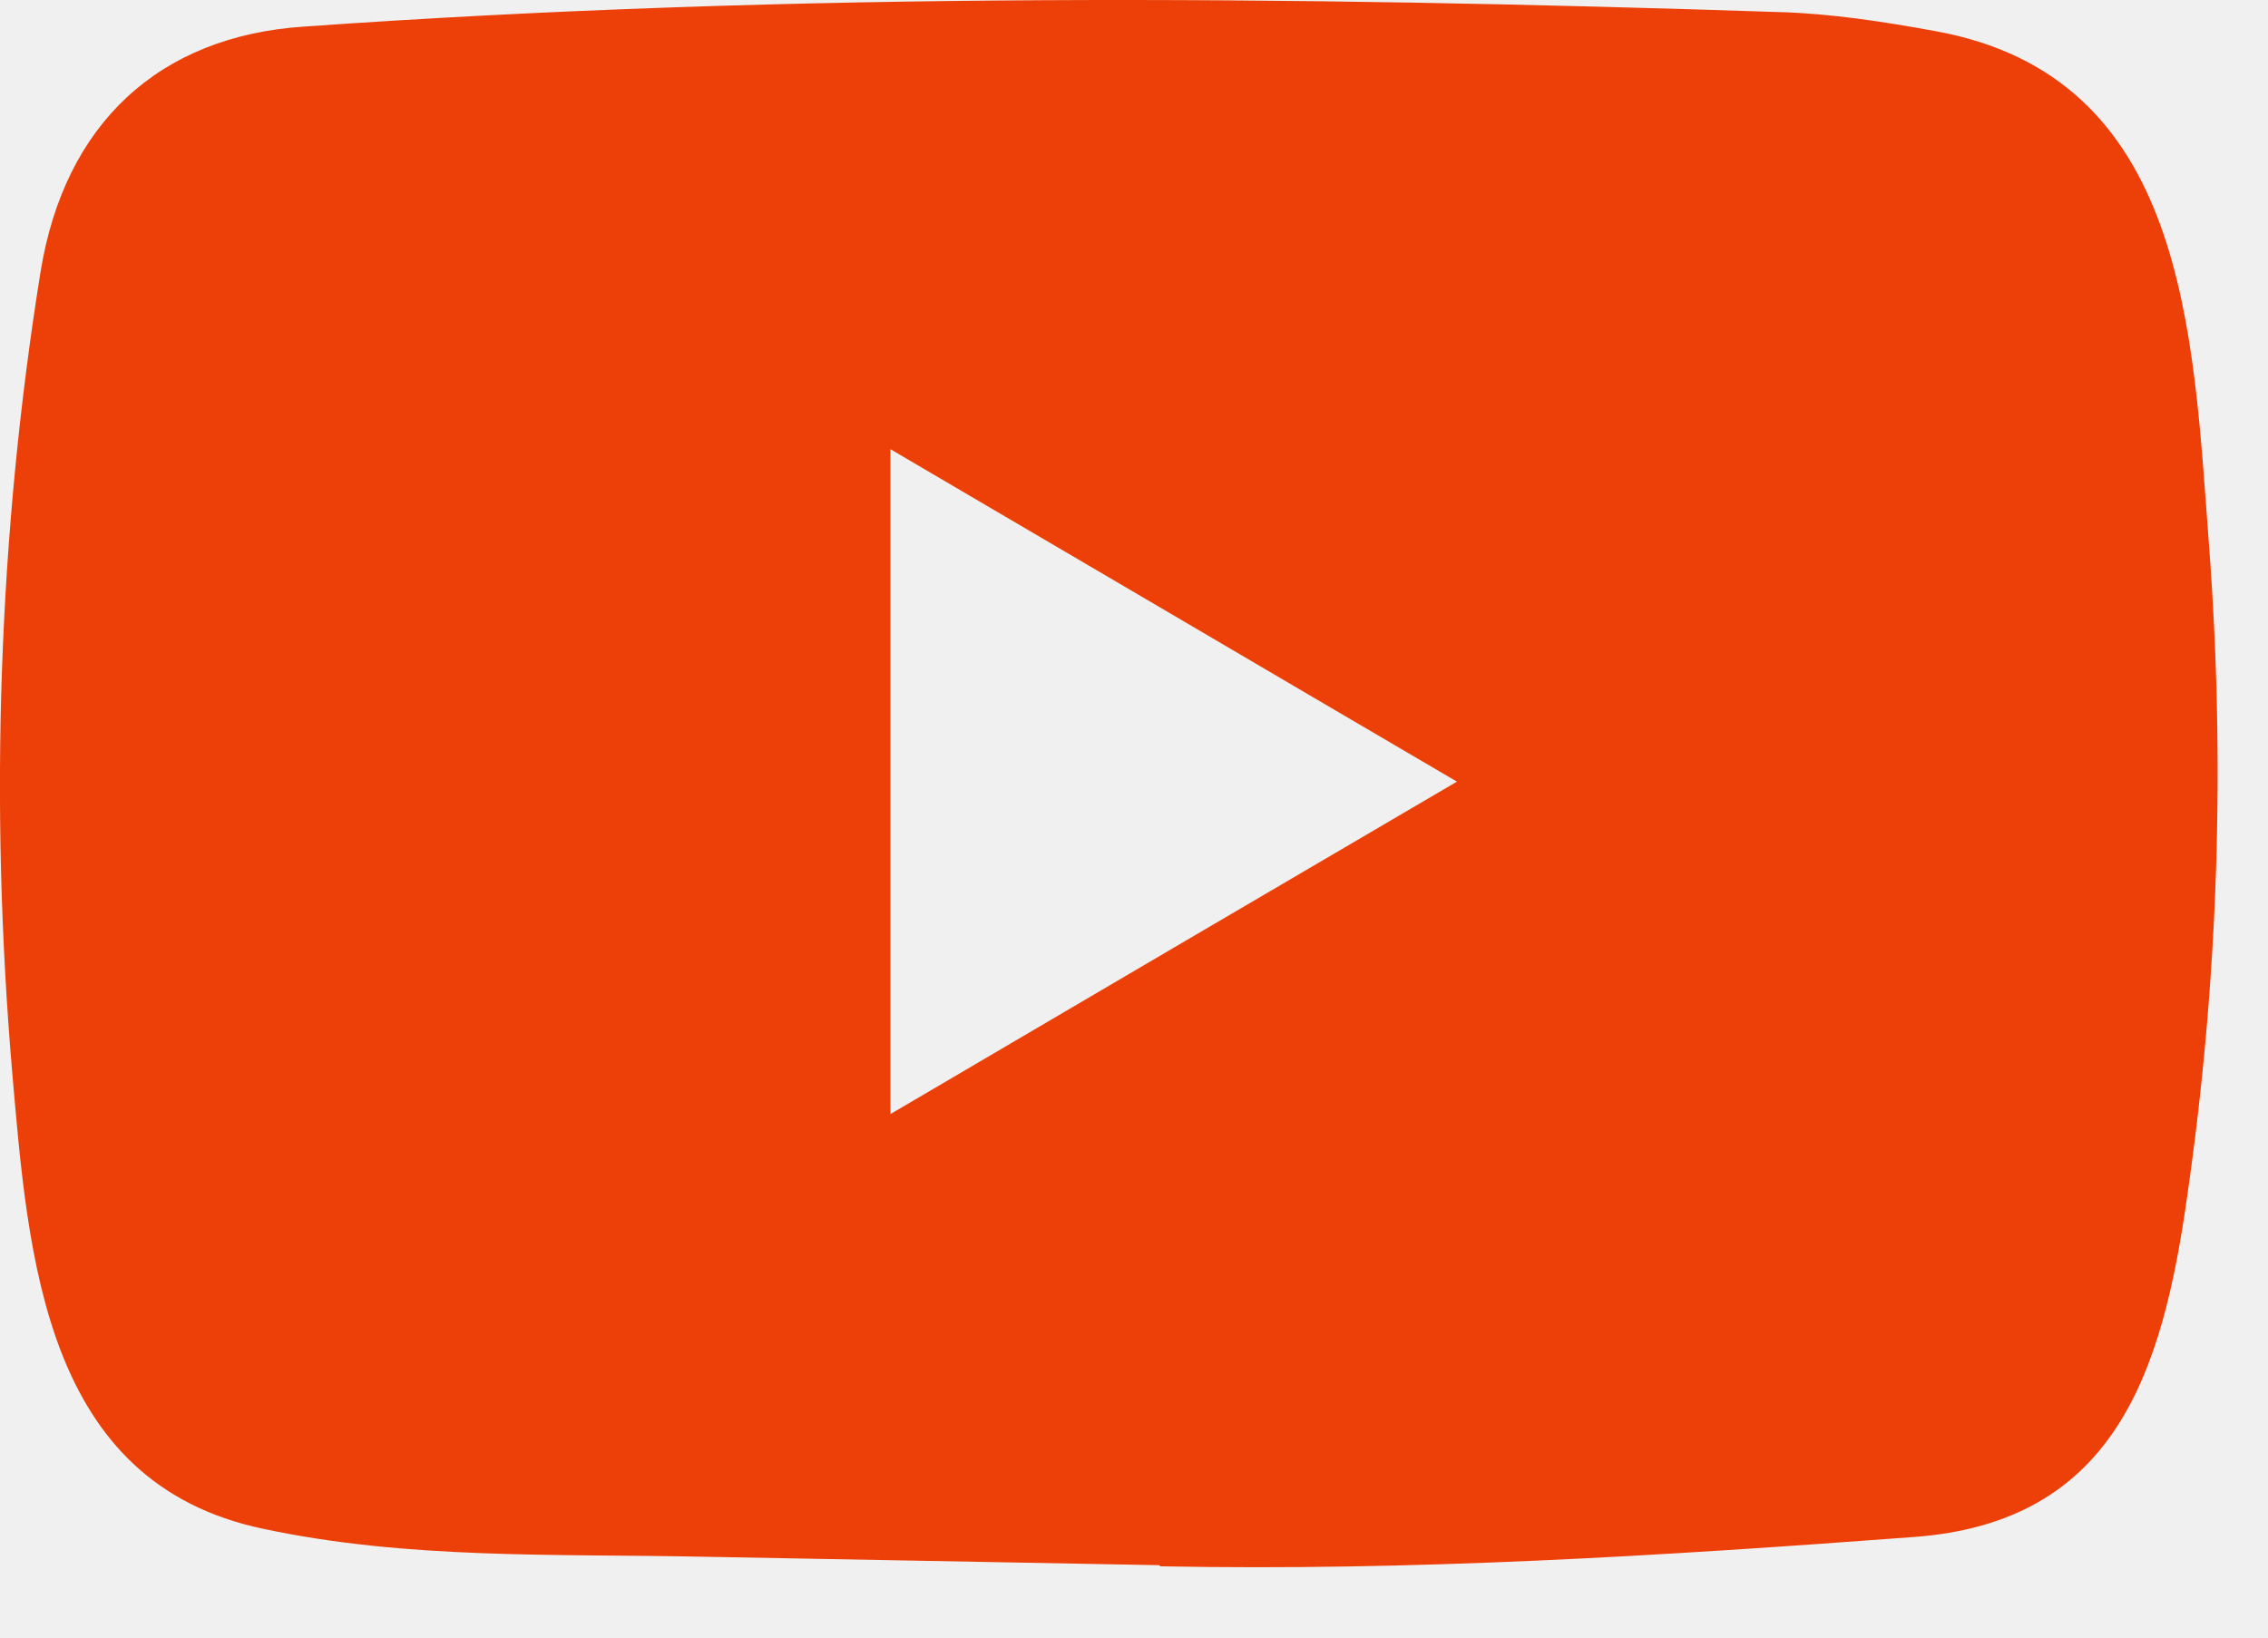
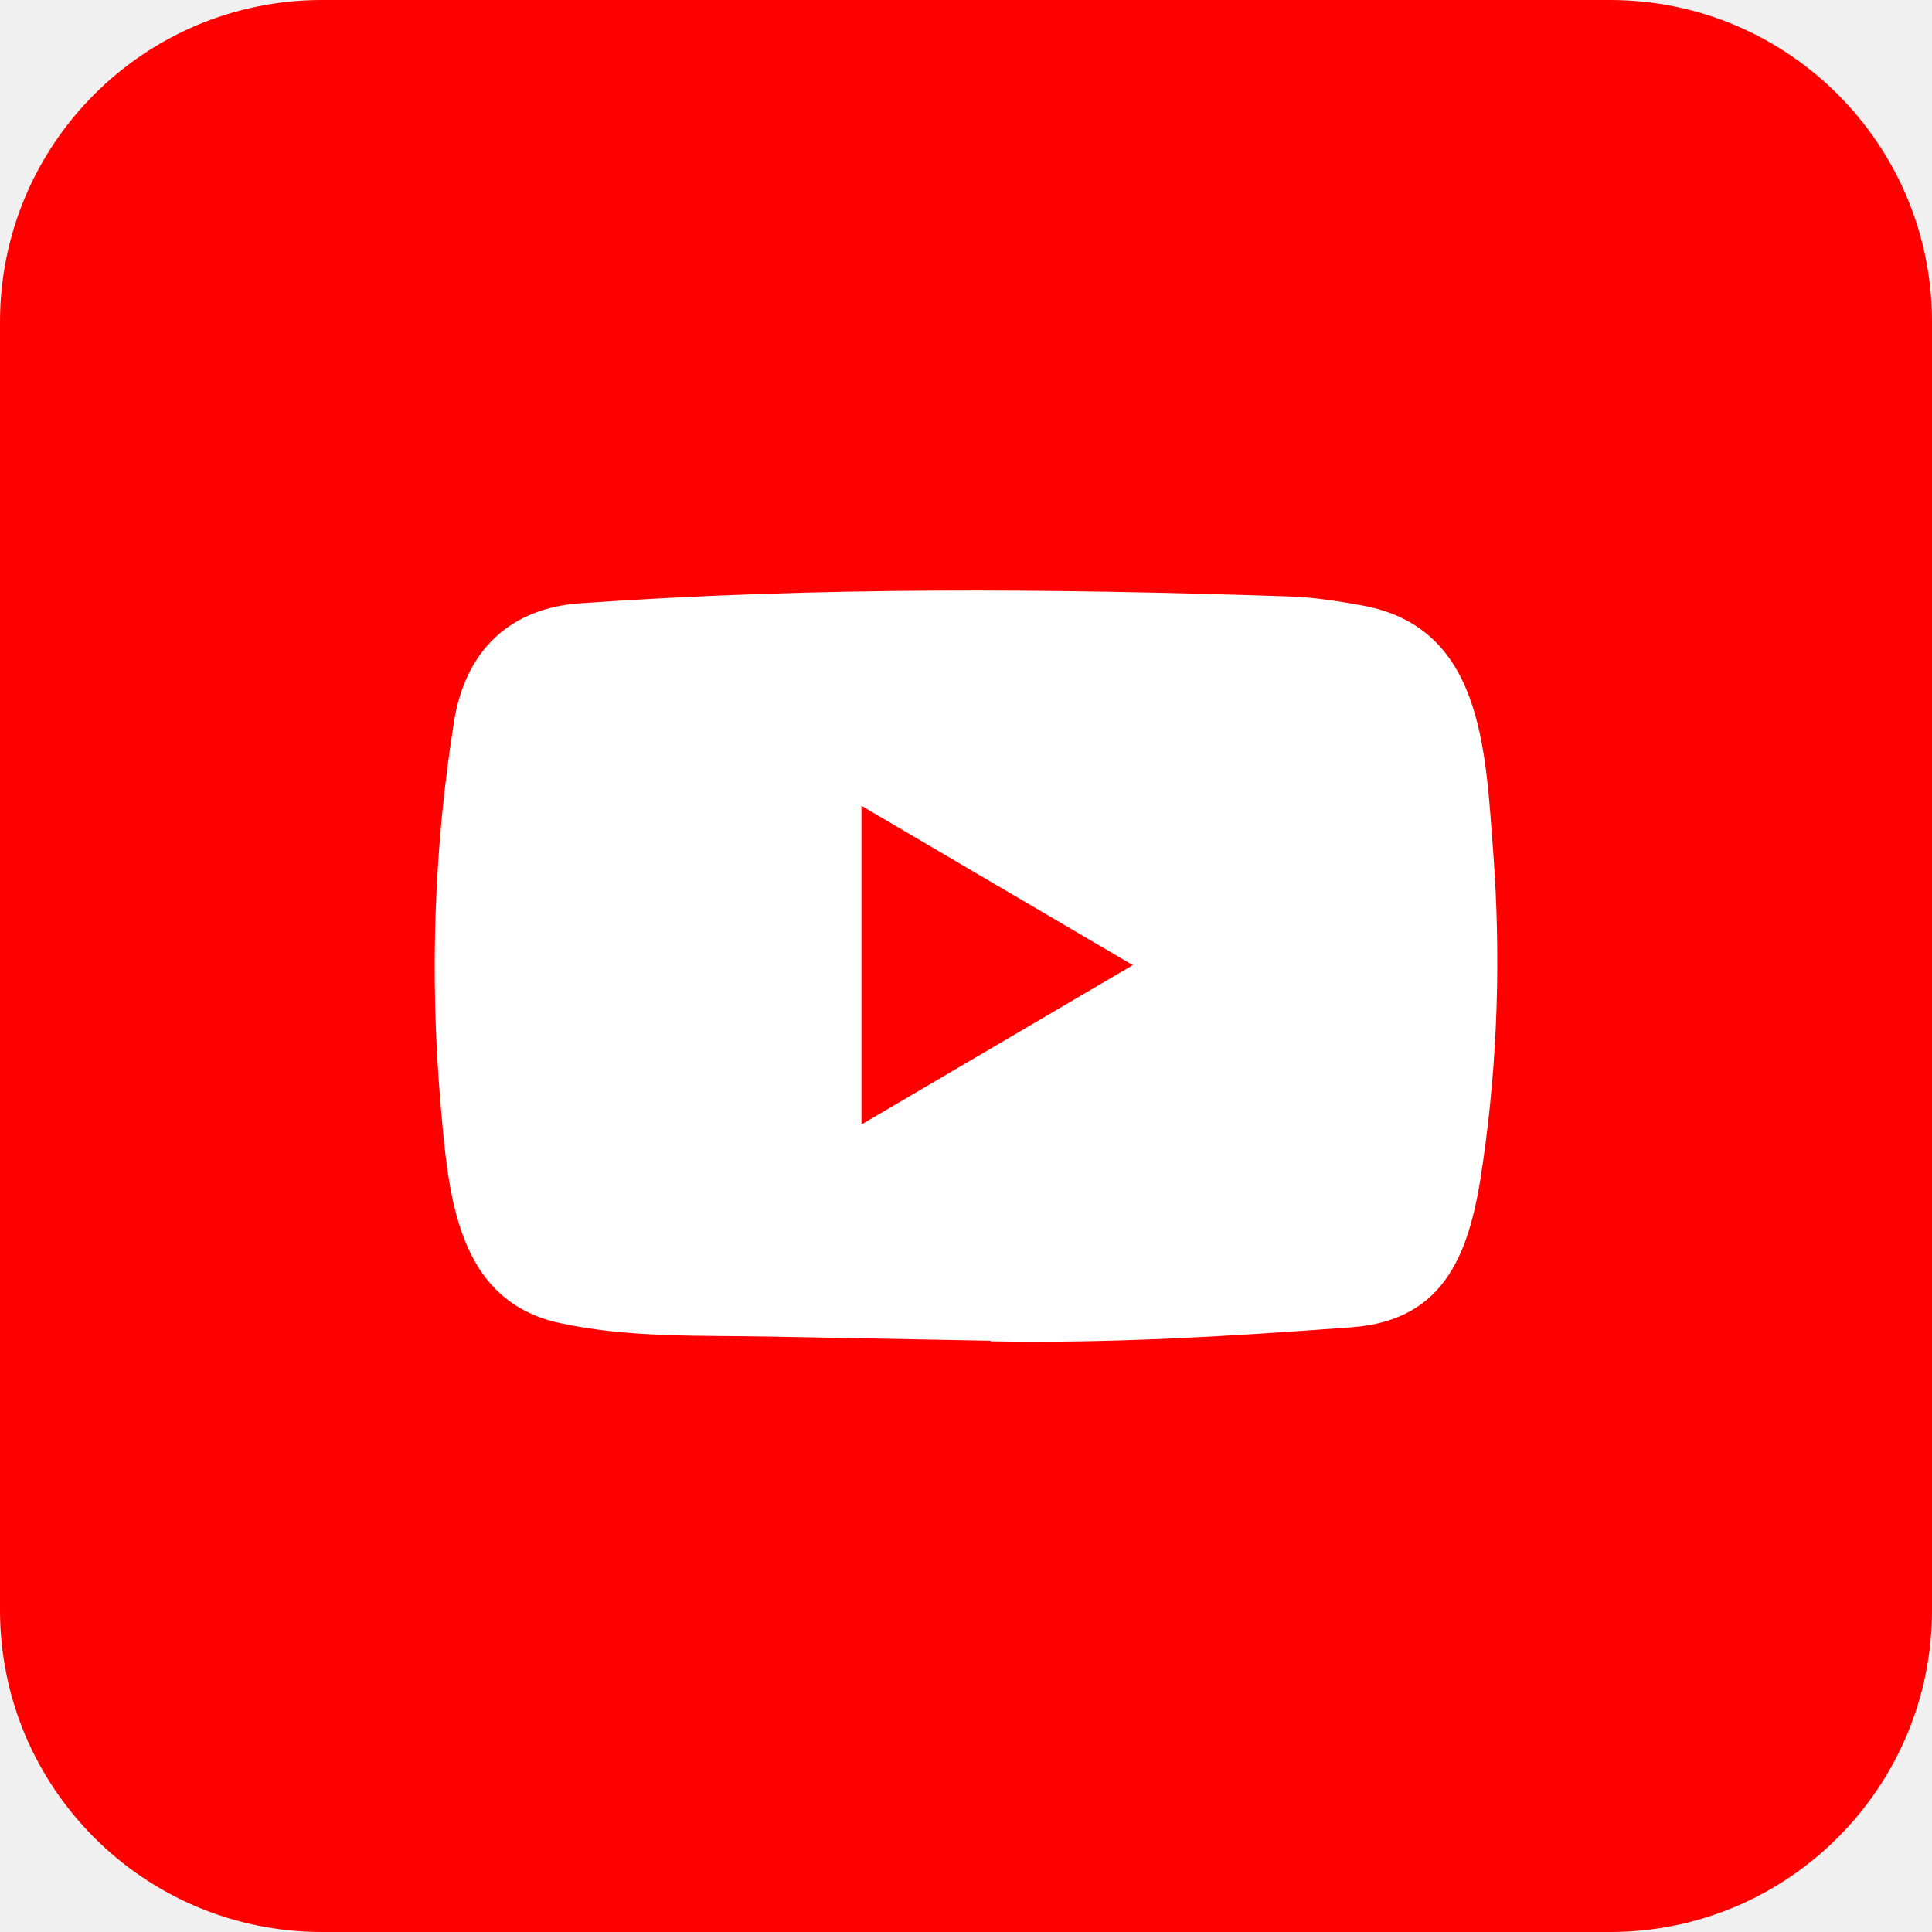
- <svg xmlns="http://www.w3.org/2000/svg" width="18" height="13" viewBox="0 0 18 13" fill="none">
-   <path d="M9.19 12.425L5.579 12.358C4.41 12.334 3.238 12.381 2.092 12.137C0.348 11.773 0.225 9.989 0.095 8.491C-0.083 6.387 -0.014 4.244 0.322 2.157C0.512 0.985 1.259 0.287 2.413 0.211C6.312 -0.065 10.236 -0.033 14.125 0.096C14.536 0.108 14.949 0.172 15.354 0.246C17.354 0.604 17.403 2.627 17.532 4.329C17.662 6.049 17.607 7.778 17.36 9.487C17.162 10.902 16.782 12.088 15.182 12.202C13.177 12.352 11.218 12.473 9.207 12.434C9.207 12.425 9.196 12.425 9.19 12.425ZM7.067 8.844C8.578 7.957 10.06 7.085 11.563 6.205C10.049 5.318 8.569 4.446 7.067 3.566V8.844Z" fill="#ED4008" />
+ <svg xmlns="http://www.w3.org/2000/svg" width="24" height="24" viewBox="0 0 24 24" fill="none">
+   <rect width="24" height="24" rx="4" fill="#FF0000" />
+   <path d="M12.293 16.655L9.585 16.604C8.708 16.587 7.829 16.622 6.969 16.439C5.662 16.166 5.569 14.827 5.472 13.704C5.338 12.126 5.39 10.519 5.642 8.953C5.784 8.075 6.344 7.551 7.211 7.494C10.134 7.287 13.077 7.311 15.994 7.408C16.302 7.417 16.613 7.465 16.916 7.52C18.416 7.789 18.452 9.306 18.549 10.583C18.646 11.873 18.606 13.17 18.42 14.451C18.272 15.512 17.987 16.402 16.787 16.488C15.283 16.6 13.814 16.69 12.306 16.662C12.306 16.655 12.297 16.655 12.293 16.655ZM10.701 13.969C11.834 13.304 12.946 12.65 14.072 11.989C12.937 11.325 11.828 10.671 10.701 10.01V13.969Z" fill="white" />
</svg>
